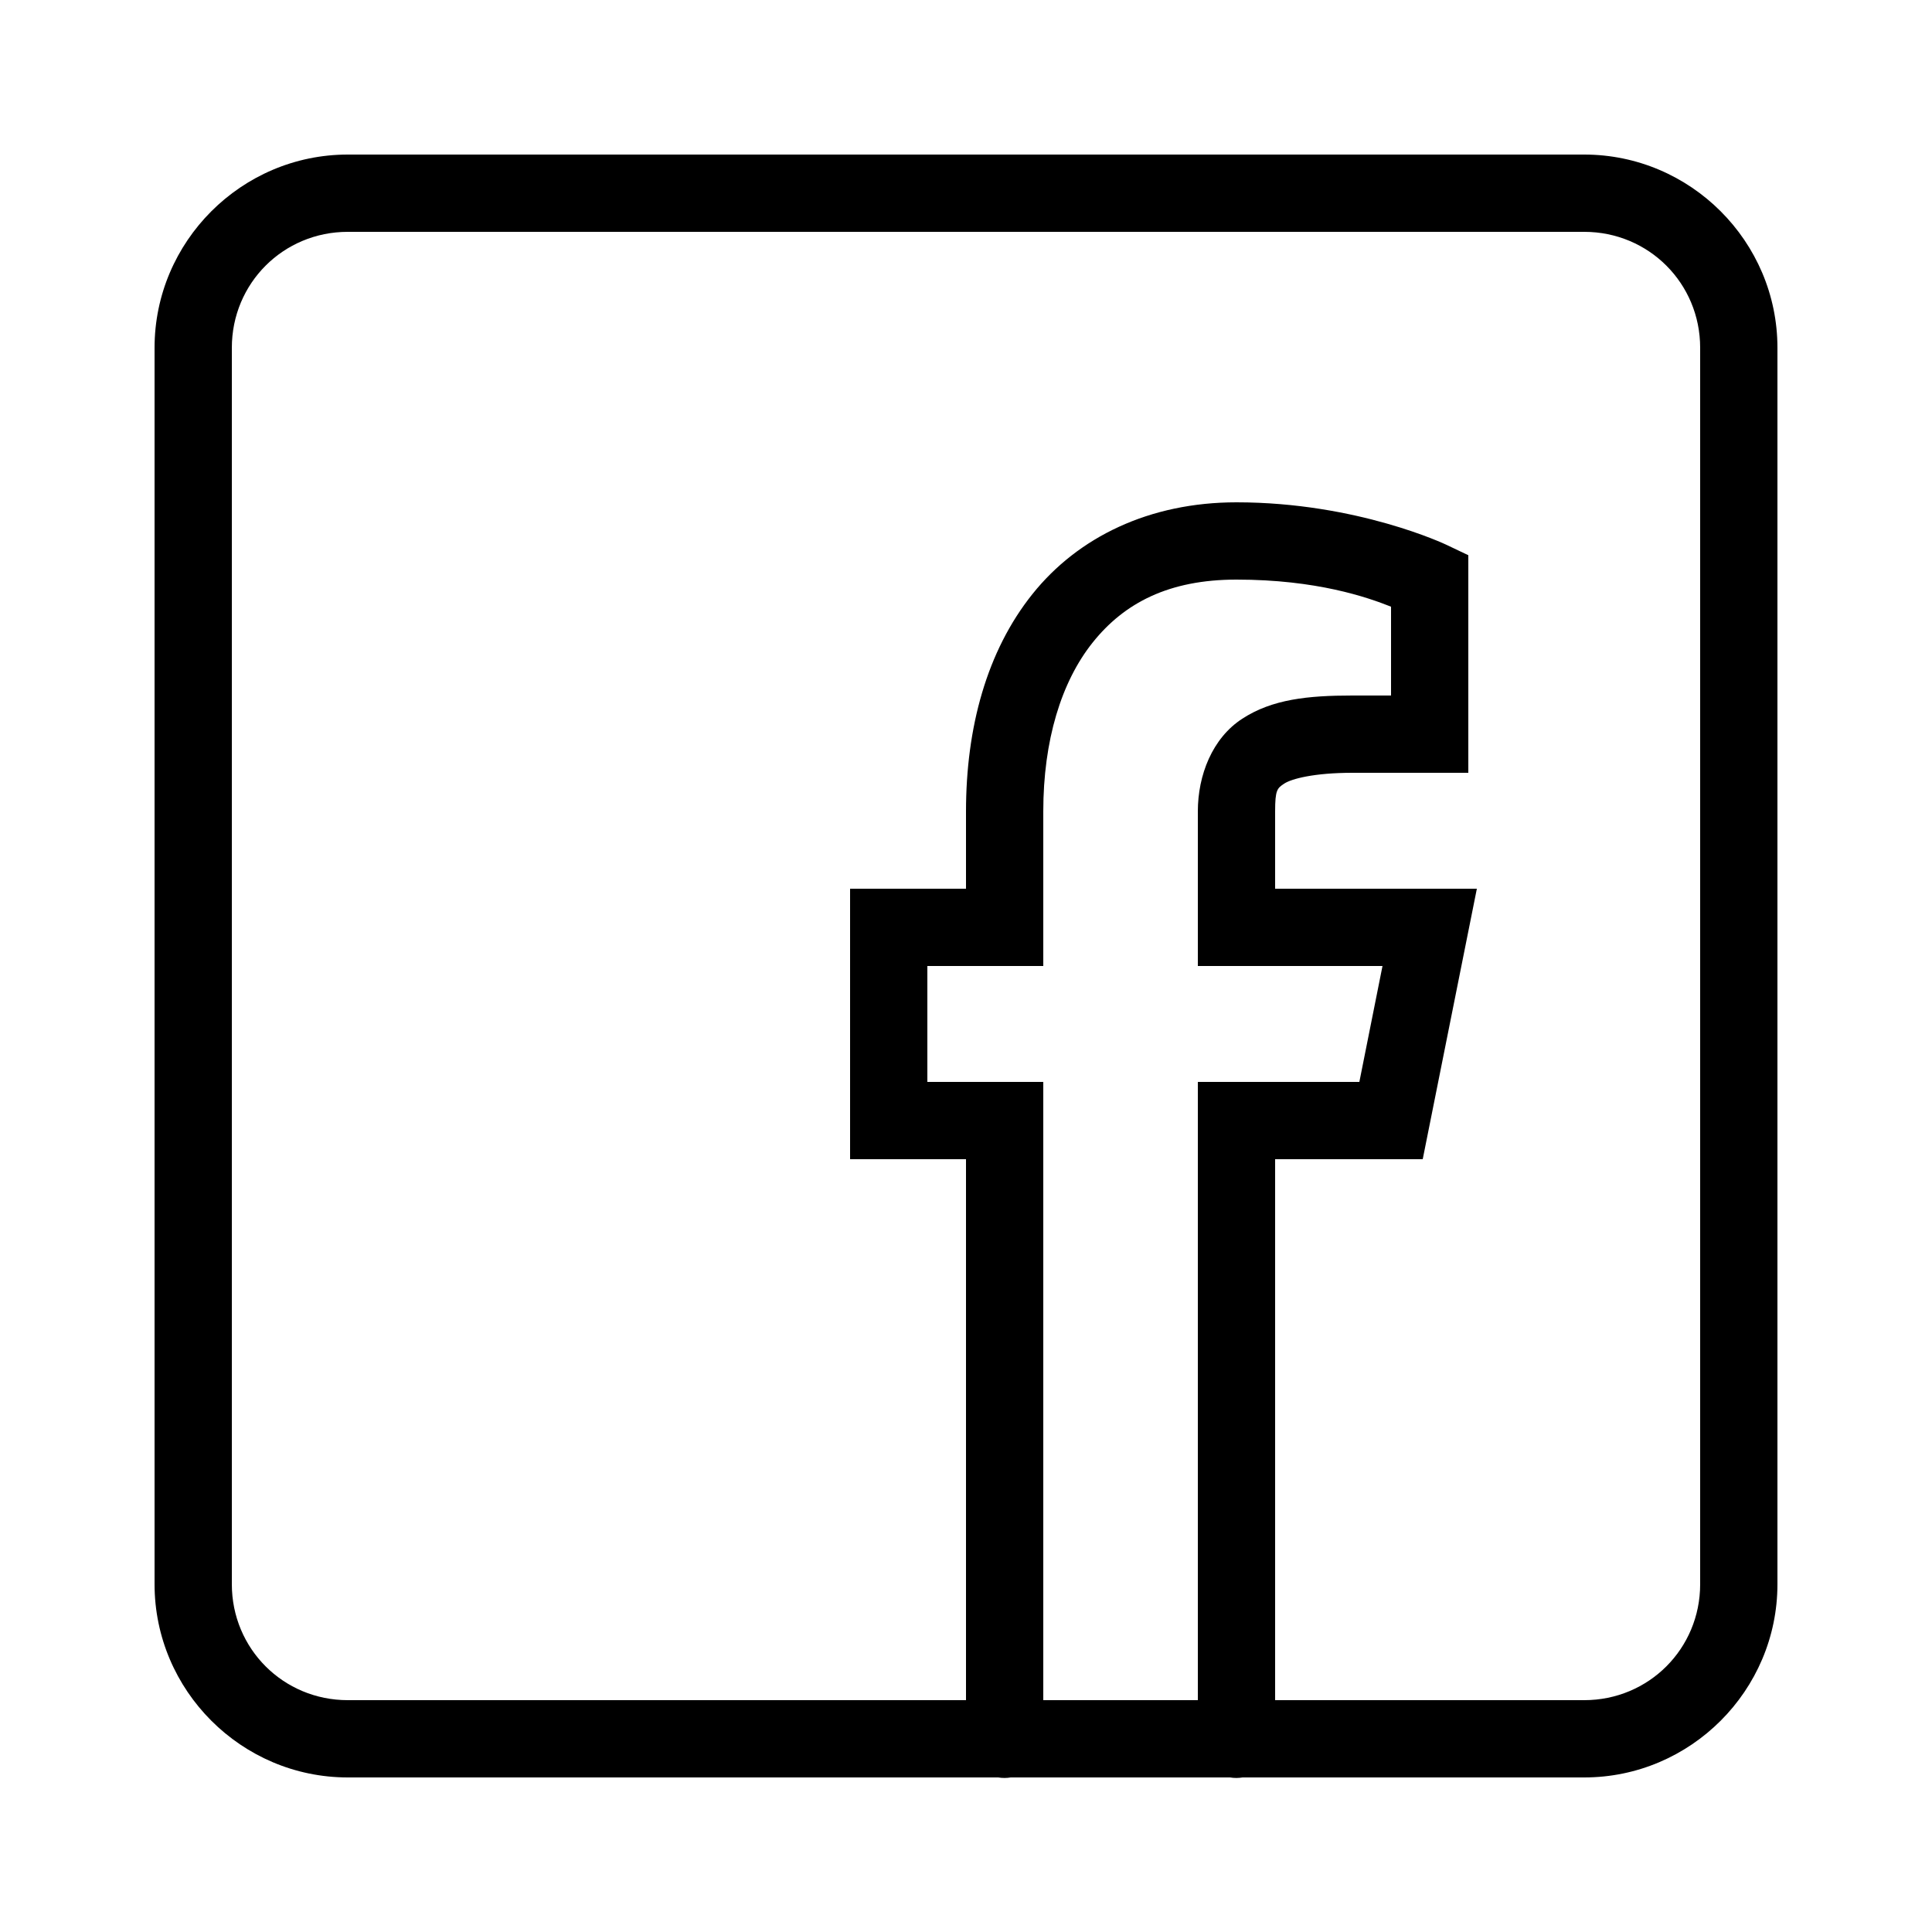
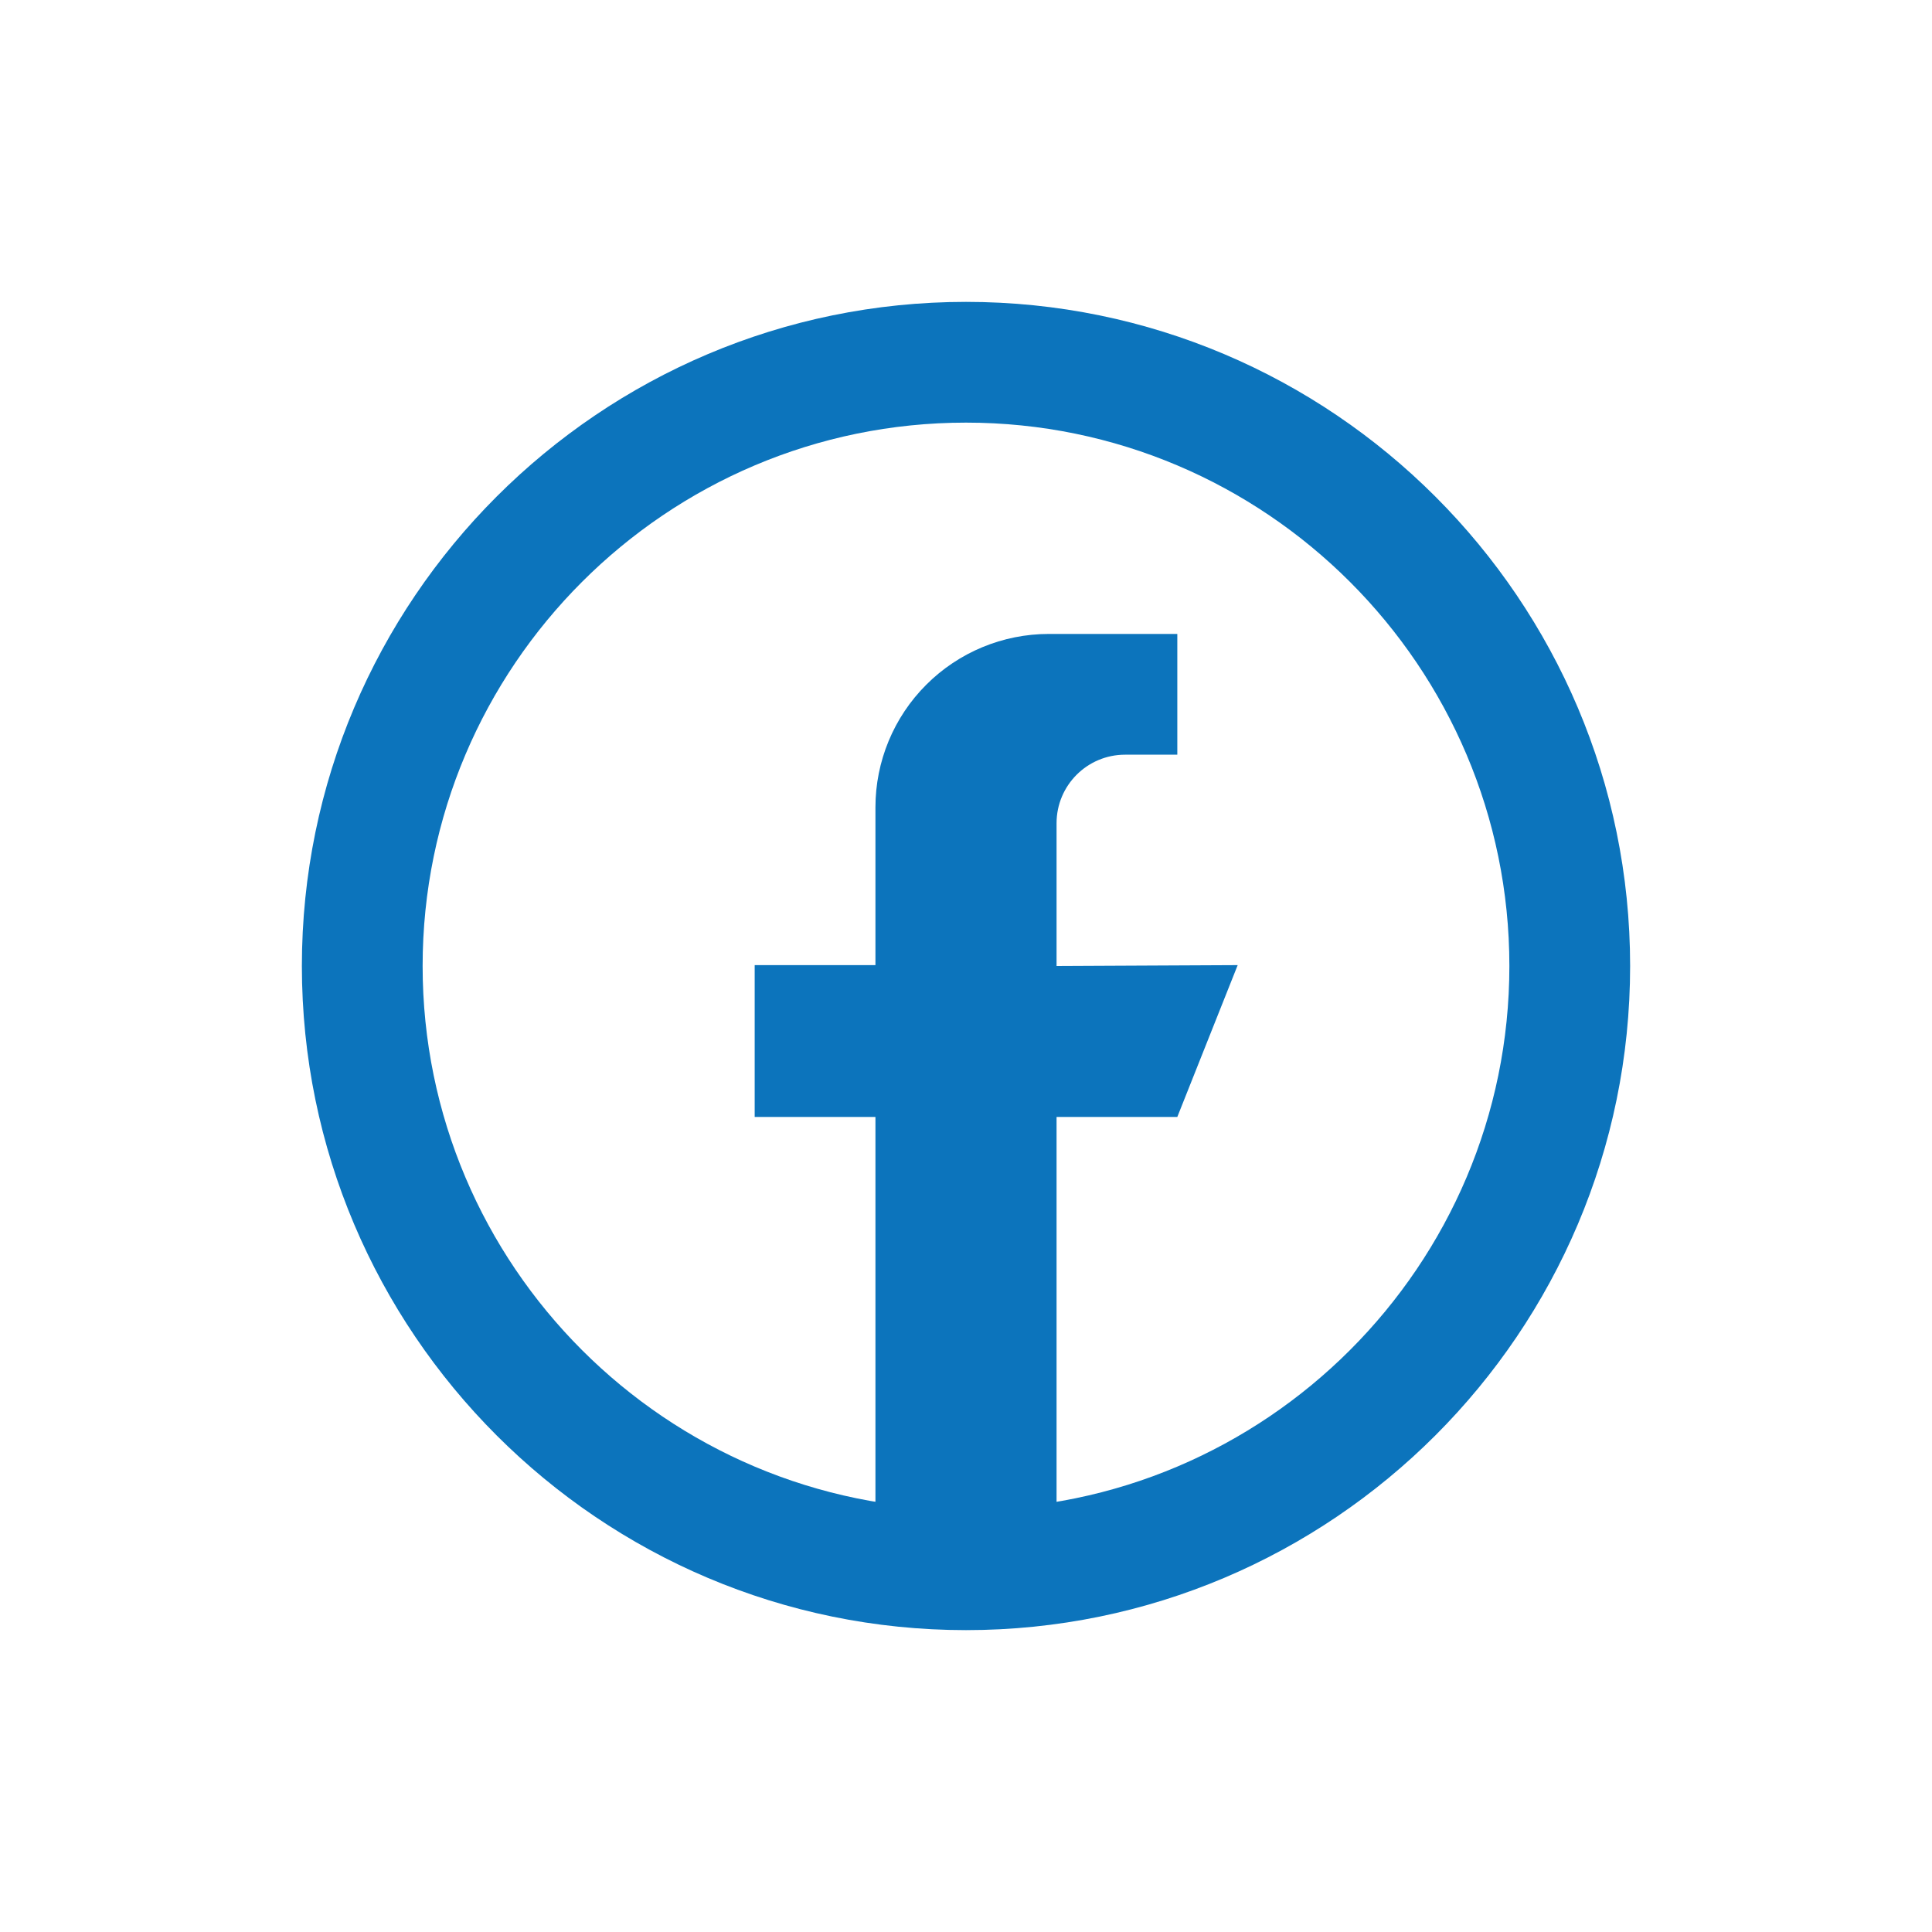
- <svg xmlns="http://www.w3.org/2000/svg" viewBox="0 0 50 50" width="50px" height="50px">
-   <path d="M 9 4 C 6.25 4 4 6.25 4 9 L 4 41 C 4 43.75 6.25 46 9 46 L 25.832 46 A 1 1 0 0 0 26.158 46 L 31.832 46 A 1 1 0 0 0 32.158 46 L 41 46 C 43.75 46 46 43.75 46 41 L 46 9 C 46 6.25 43.75 4 41 4 L 9 4 z M 9 6 L 41 6 C 42.668 6 44 7.332 44 9 L 44 41 C 44 42.668 42.668 44 41 44 L 33 44 L 33 30 L 36.82 30 L 38.221 23 L 33 23 L 33 21 C 33 20.443 33.053 20.399 33.24 20.277 C 33.427 20.156 34.006 20 35 20 L 38 20 L 38 14.369 L 37.43 14.098 C 37.43 14.098 35.133 13 32 13 C 29.75 13 27.902 13.896 26.719 15.375 C 25.536 16.854 25 18.833 25 21 L 25 23 L 22 23 L 22 30 L 25 30 L 25 44 L 9 44 C 7.332 44 6 42.668 6 41 L 6 9 C 6 7.332 7.332 6 9 6 z M 32 15 C 34.079 15 35.387 15.458 36 15.701 L 36 18 L 35 18 C 33.849 18 32.927 18.095 32.15 18.6 C 31.374 19.104 31 20.061 31 21 L 31 25 L 35.779 25 L 35.18 28 L 31 28 L 31 44 L 27 44 L 27 28 L 24 28 L 24 25 L 27 25 L 27 21 C 27 19.167 27.464 17.646 28.281 16.625 C 29.098 15.604 30.25 15 32 15 z" />
+ <svg xmlns="http://www.w3.org/2000/svg" viewBox="0,0,256,256" width="48px" height="48px" fill-rule="none" fill="#0c74bc">
+   <g fill="#0c74bc" fill-rule="none" stroke="none" stroke-width="1" stroke-linecap="butt" stroke-linejoin="miter" stroke-miterlimit="10" stroke-dasharray="" stroke-dashoffset="0" font-family="none" font-weight="none" font-size="none" text-anchor="none" style="mix-blend-mode: normal">
+     <g transform="scale(4,4)">
+       <path d="M35,50.618l-6,0.882v-14.5h-4v-5.029h4c0,0 0,-2.572 0,-5.226c0,-1.524 0.605,-2.985 1.683,-4.062c1.077,-1.078 2.538,-1.683 4.062,-1.683h4.255v4c0,0 -0.827,0 -1.73,0c-1.254,0 -2.27,1.016 -2.27,2.27v4.73l6,-0.029l-2,5.029h-4z" fill-rule="evenodd" />
+       <path d="M32,54c-12.131,0 -22,-9.869 -22,-22c0,-12.131 9.869,-22 22,-22c12.131,0 22,9.869 22,22c0,12.131 -9.869,22 -22,22zM32,14c-9.925,0 -18,8.075 -18,18c0,9.925 8.075,18 18,18c9.925,0 18,-8.075 18,-18c0,-9.925 -8.075,-18 -18,-18z" fill-rule="nonzero" />
+     </g>
+   </g>
</svg>
